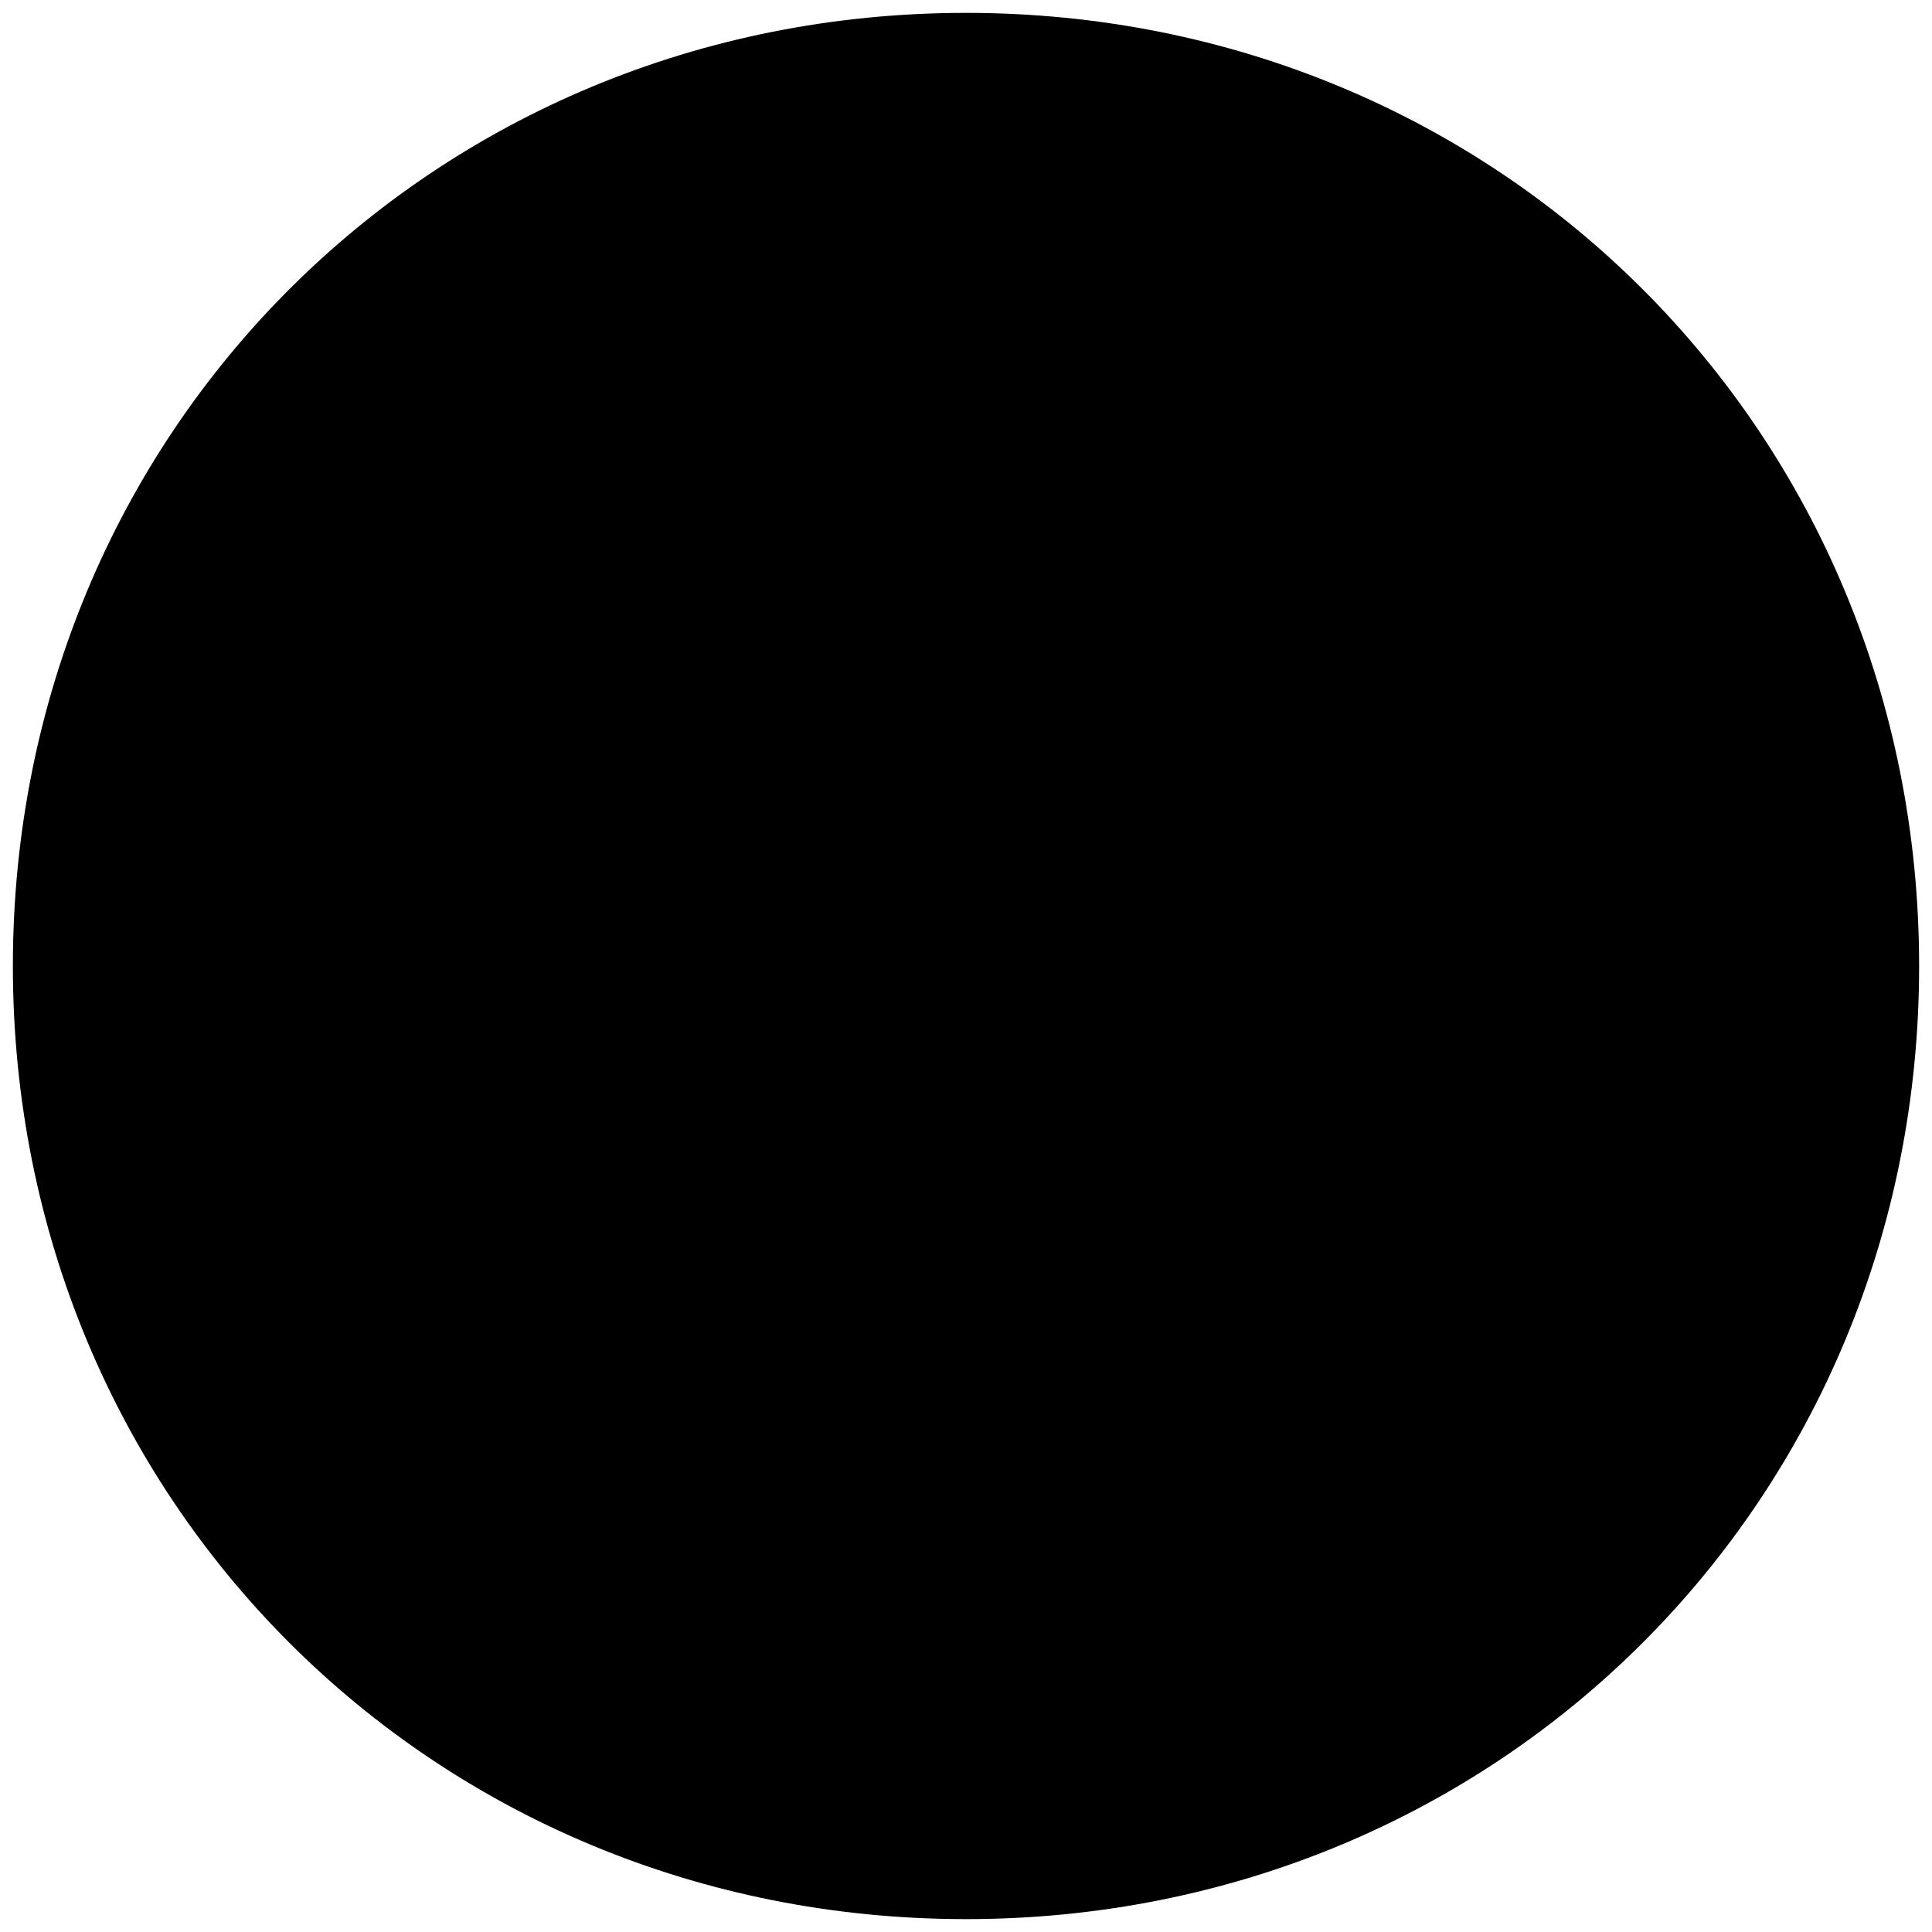
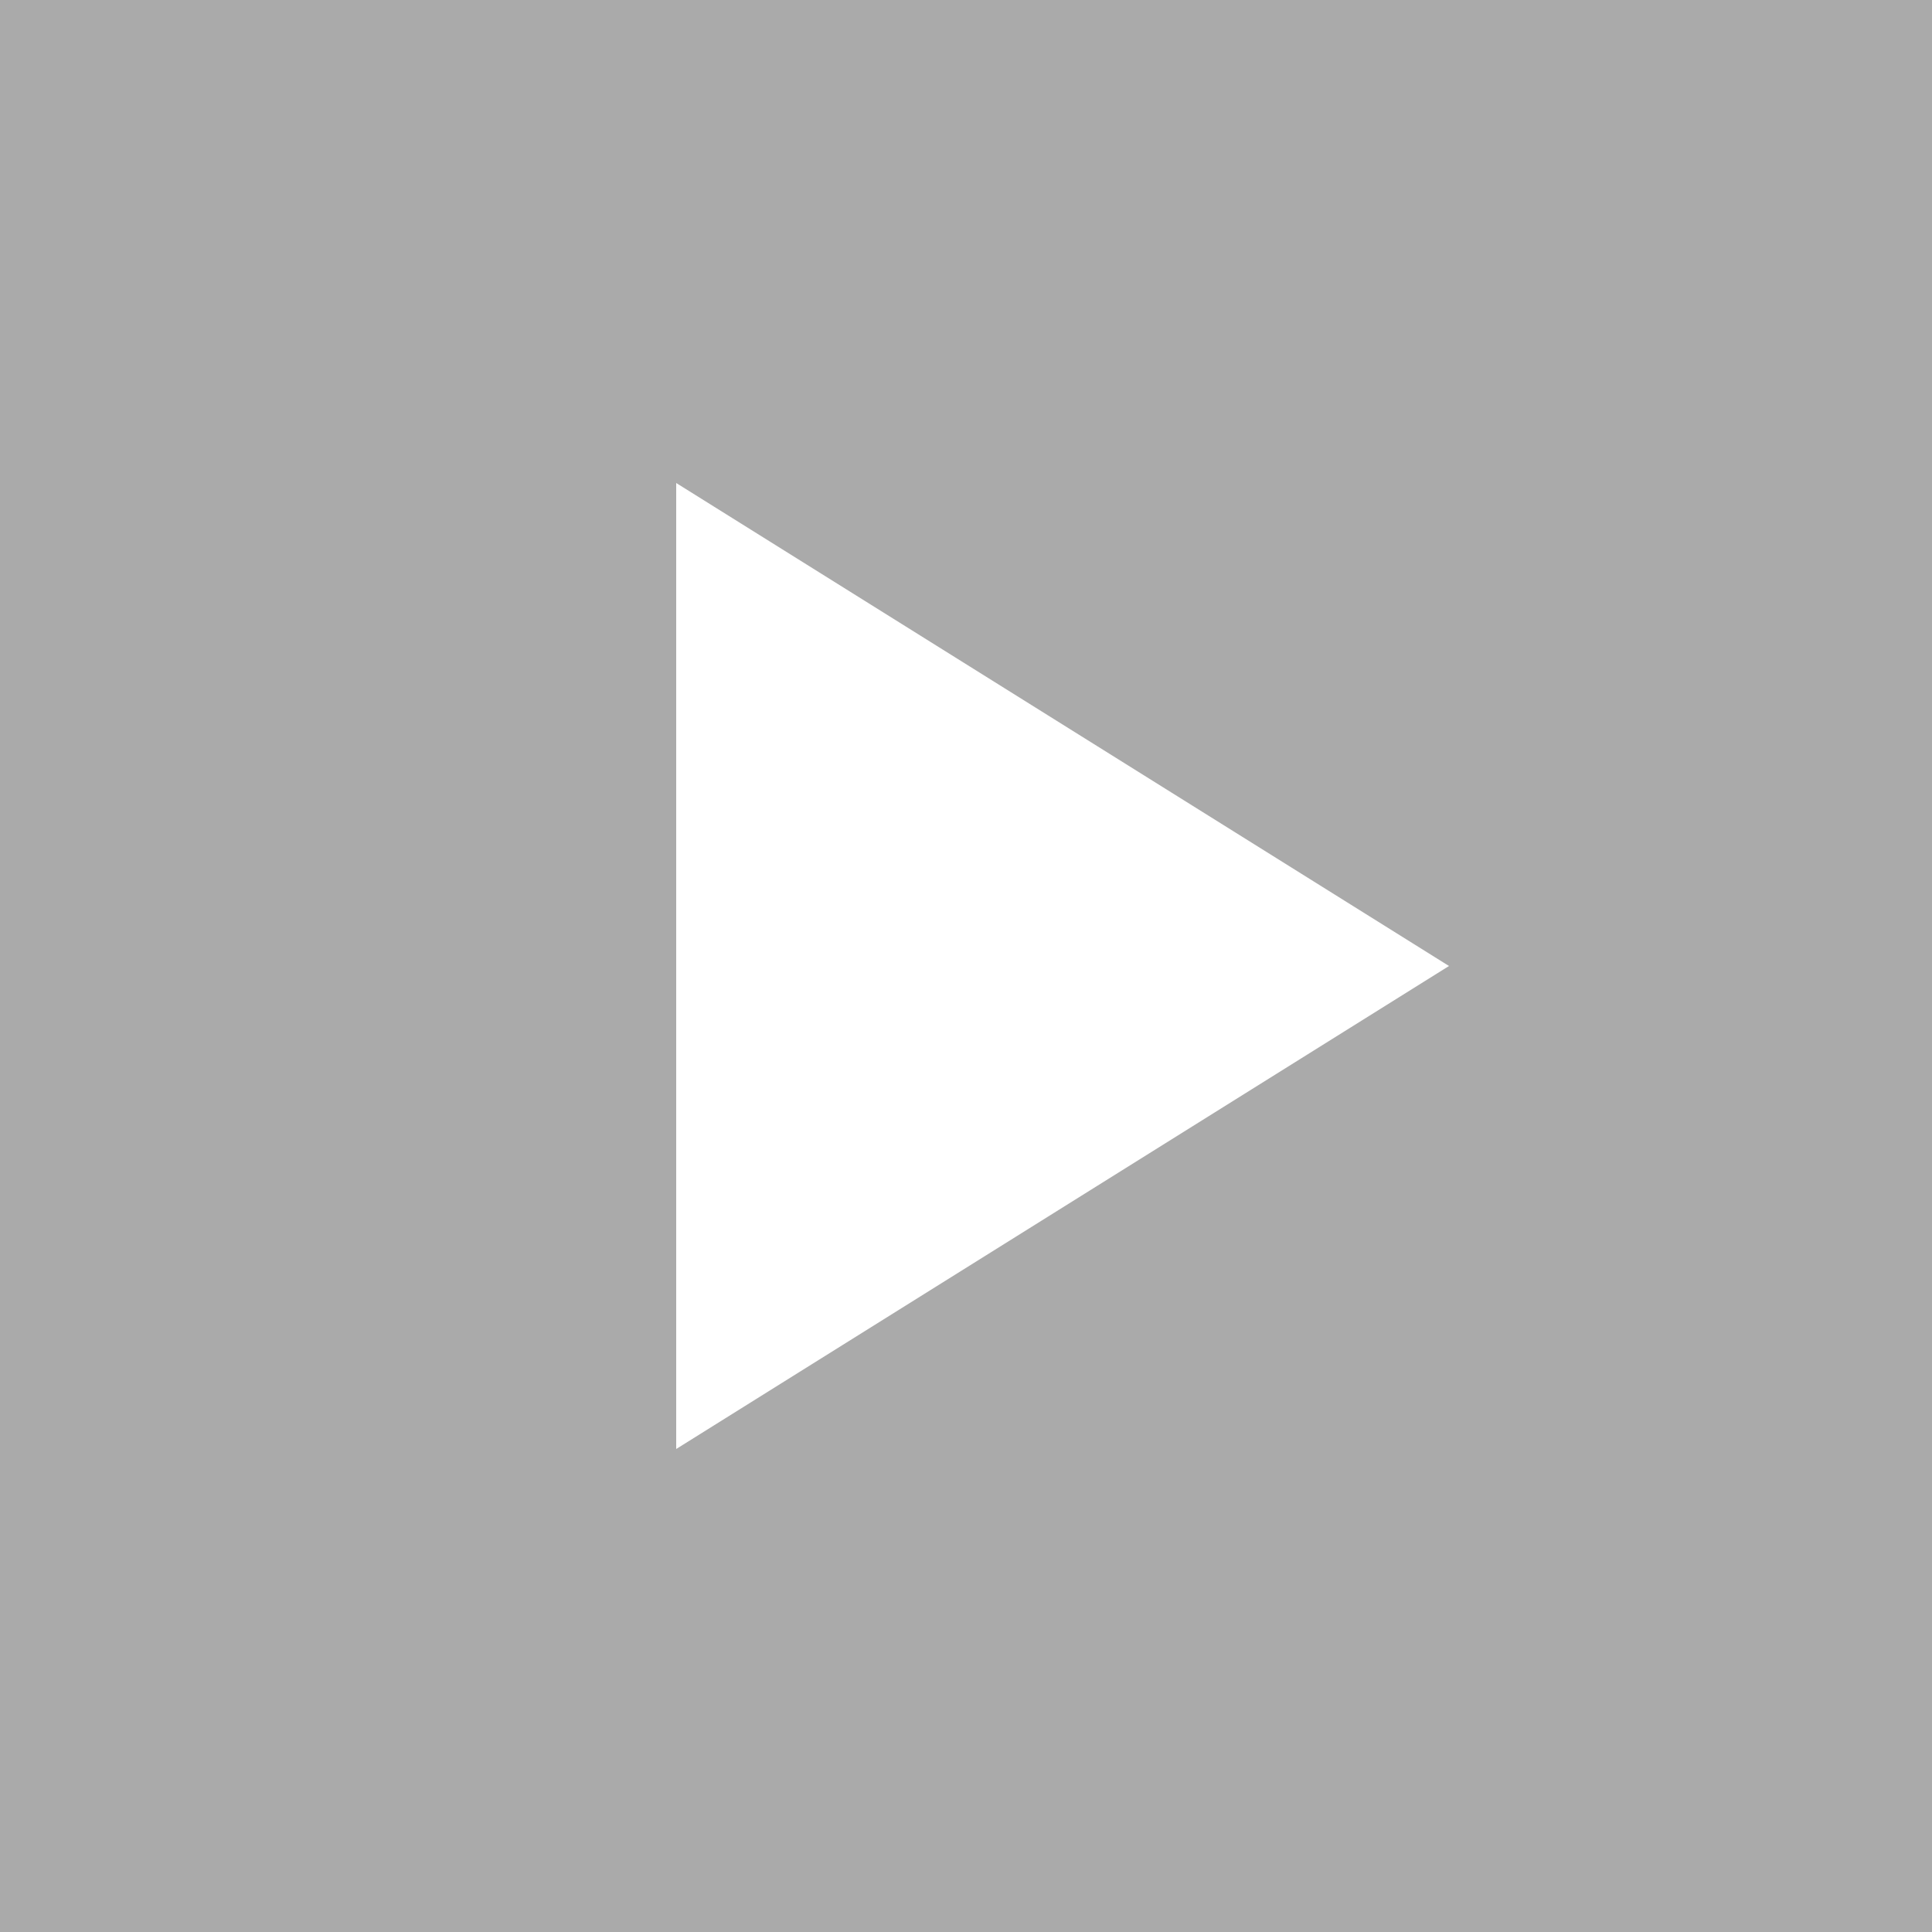
- <svg xmlns="http://www.w3.org/2000/svg" version="1.1" width="75px" height="75px">
-   <g transform="matrix(1 0 0 1 -3365 -2912 )">
-     <path d="M 3402.5 2912.5  C 3423.22 2912.5  3439.5 2928.78  3439.5 2949.5  C 3439.5 2970.22  3423.22 2986.5  3402.5 2986.5  C 3381.78 2986.5  3365.5 2970.22  3365.5 2949.5  C 3365.5 2928.78  3381.78 2912.5  3402.5 2912.5  Z " fill-rule="nonzero" fill="#000000" stroke="none" />
+ <svg xmlns="http://www.w3.org/2000/svg" version="1.1" width="24px" height="24px">
+   <g transform="matrix(1 0 0 1 -2583 -3028 )">
+     <path d="M 24 0  L 0 0  L 0 24  L 24 24  L 24 0  Z M 18 12  L 8.4 18  L 8.4 6  L 18 12  Z " fill-rule="nonzero" fill="#aaaaaa" stroke="none" transform="matrix(1 0 0 1 2583 3028 )" />
  </g>
</svg>
